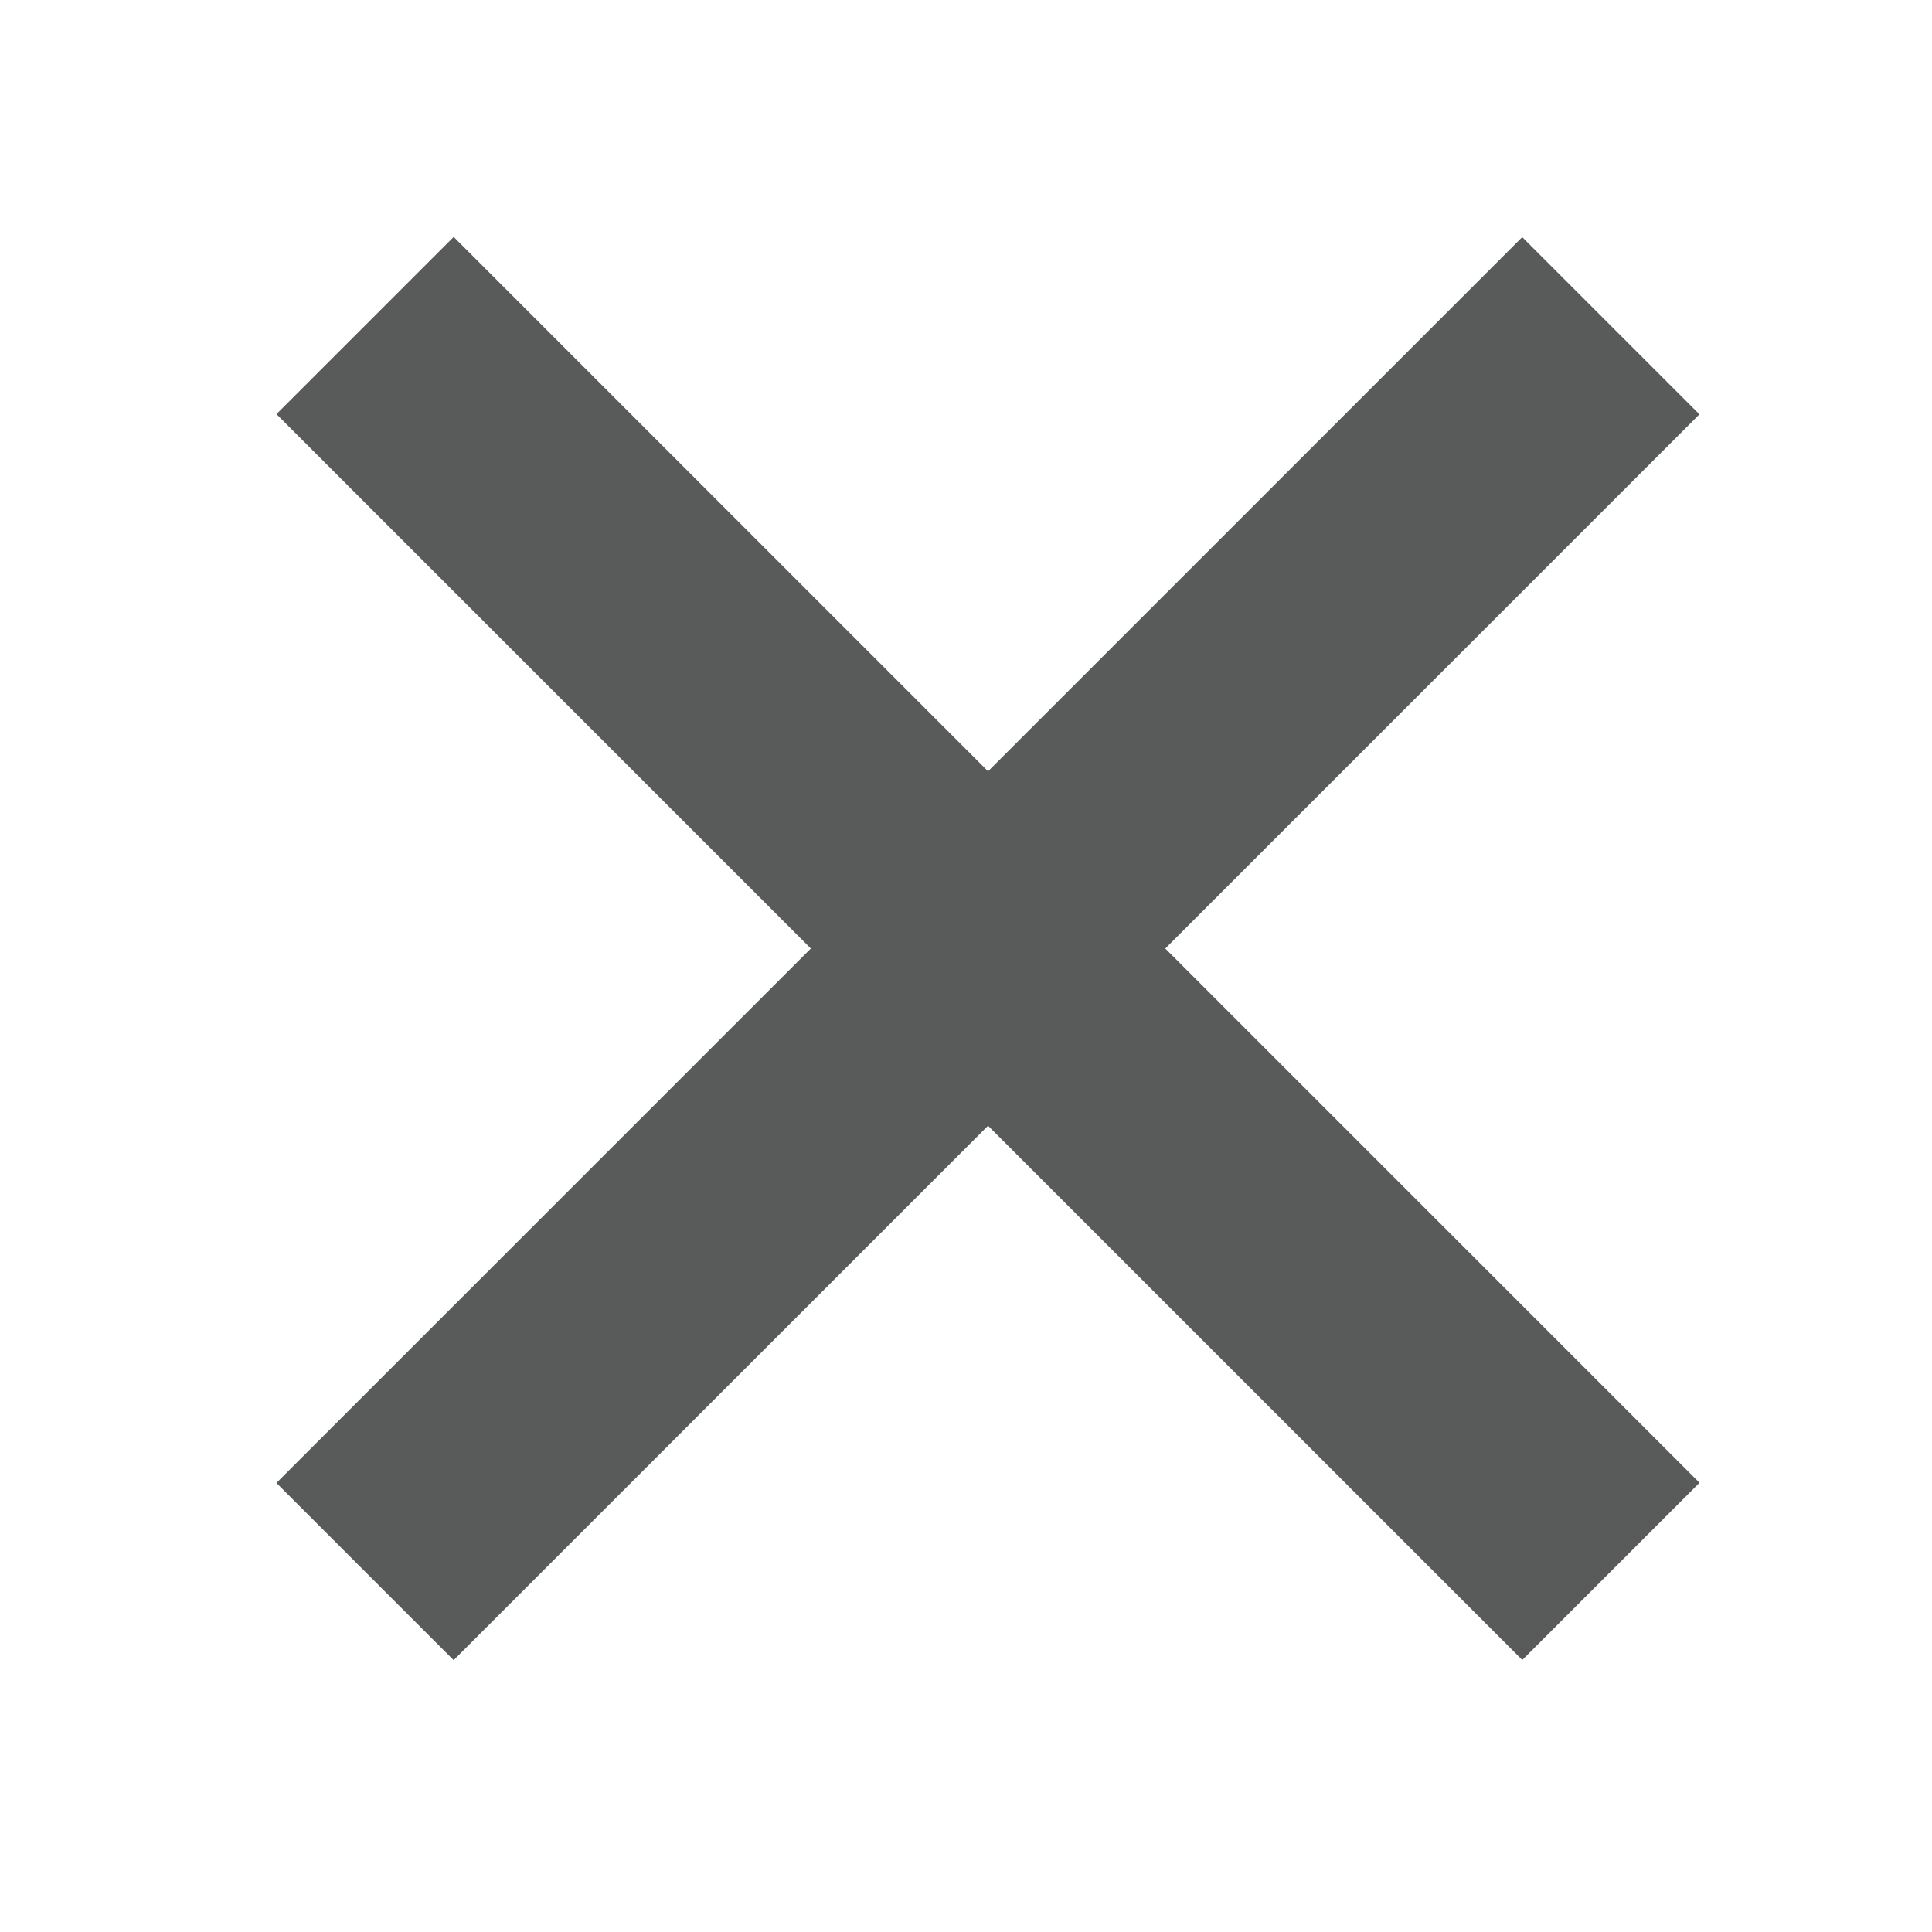
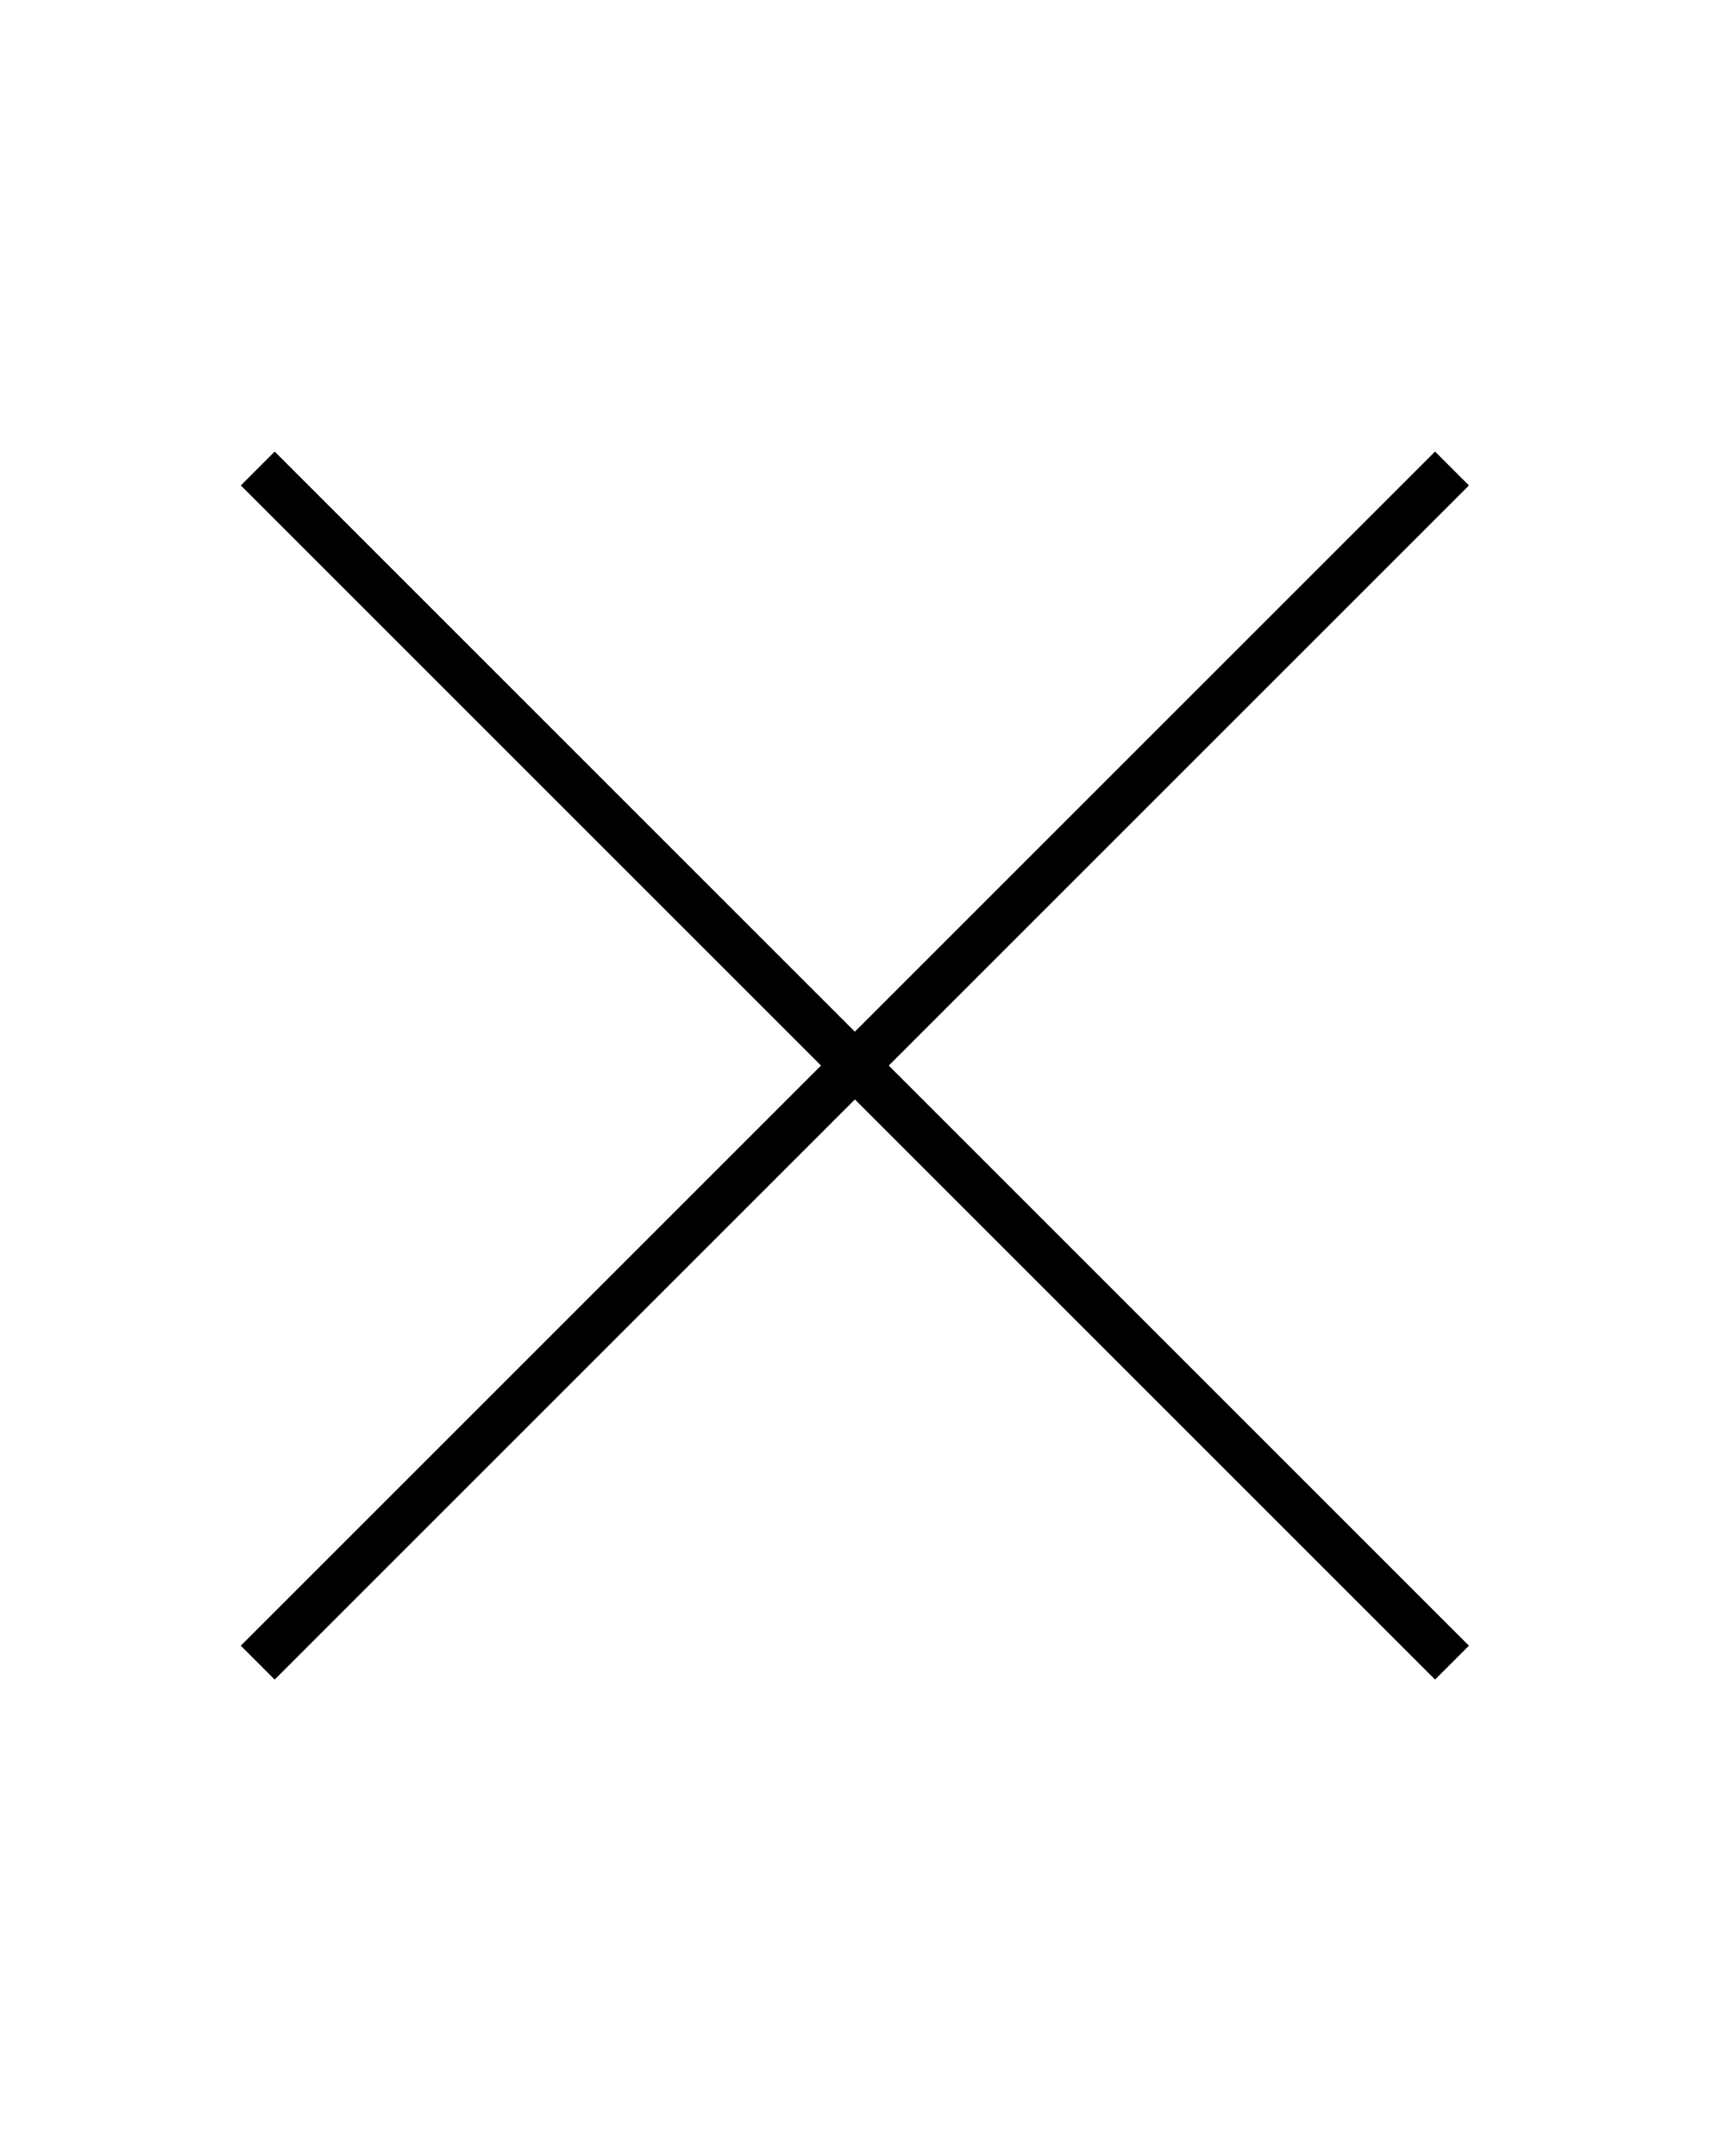
- <svg xmlns="http://www.w3.org/2000/svg" version="1.1" id="Layer_1" x="0px" y="0px" viewBox="0 0 72 72" style="enable-background:new 0 0 72 72;" xml:space="preserve">
-   <style type="text/css">
- 	.st0{fill:#595A5A;}
- </style>
-   <rect x="32.15" y="2.52" transform="matrix(0.7071 0.7071 -0.7071 0.7071 35.7776 -15.6785)" class="st0" width="9.34" height="65.66" />
-   <rect x="32.15" y="2.52" transform="matrix(0.7071 -0.7071 0.7071 0.7071 -14.2122 36.385)" class="st0" width="9.34" height="65.66" />
-   <g>
- </g>
-   <g>
- </g>
-   <g>
- </g>
-   <g>
- </g>
-   <g>
- </g>
-   <g>
- </g>
+ <svg xmlns="http://www.w3.org/2000/svg" version="1.1" id="Layer_1" x="0px" y="0px" width="1080px" height="1350px" viewBox="0 0 1080 1350" enable-background="new 0 0 1080 1350" xml:space="preserve">
+   <line fill="none" stroke="#000000" stroke-width="30" stroke-miterlimit="10" x1="161.36" y1="293.36" x2="909.072" y2="1041.072" />
+   <line fill="none" stroke="#000000" stroke-width="30" stroke-miterlimit="10" x1="909.072" y1="293.36" x2="161.359" y2="1041.072" />
</svg>
